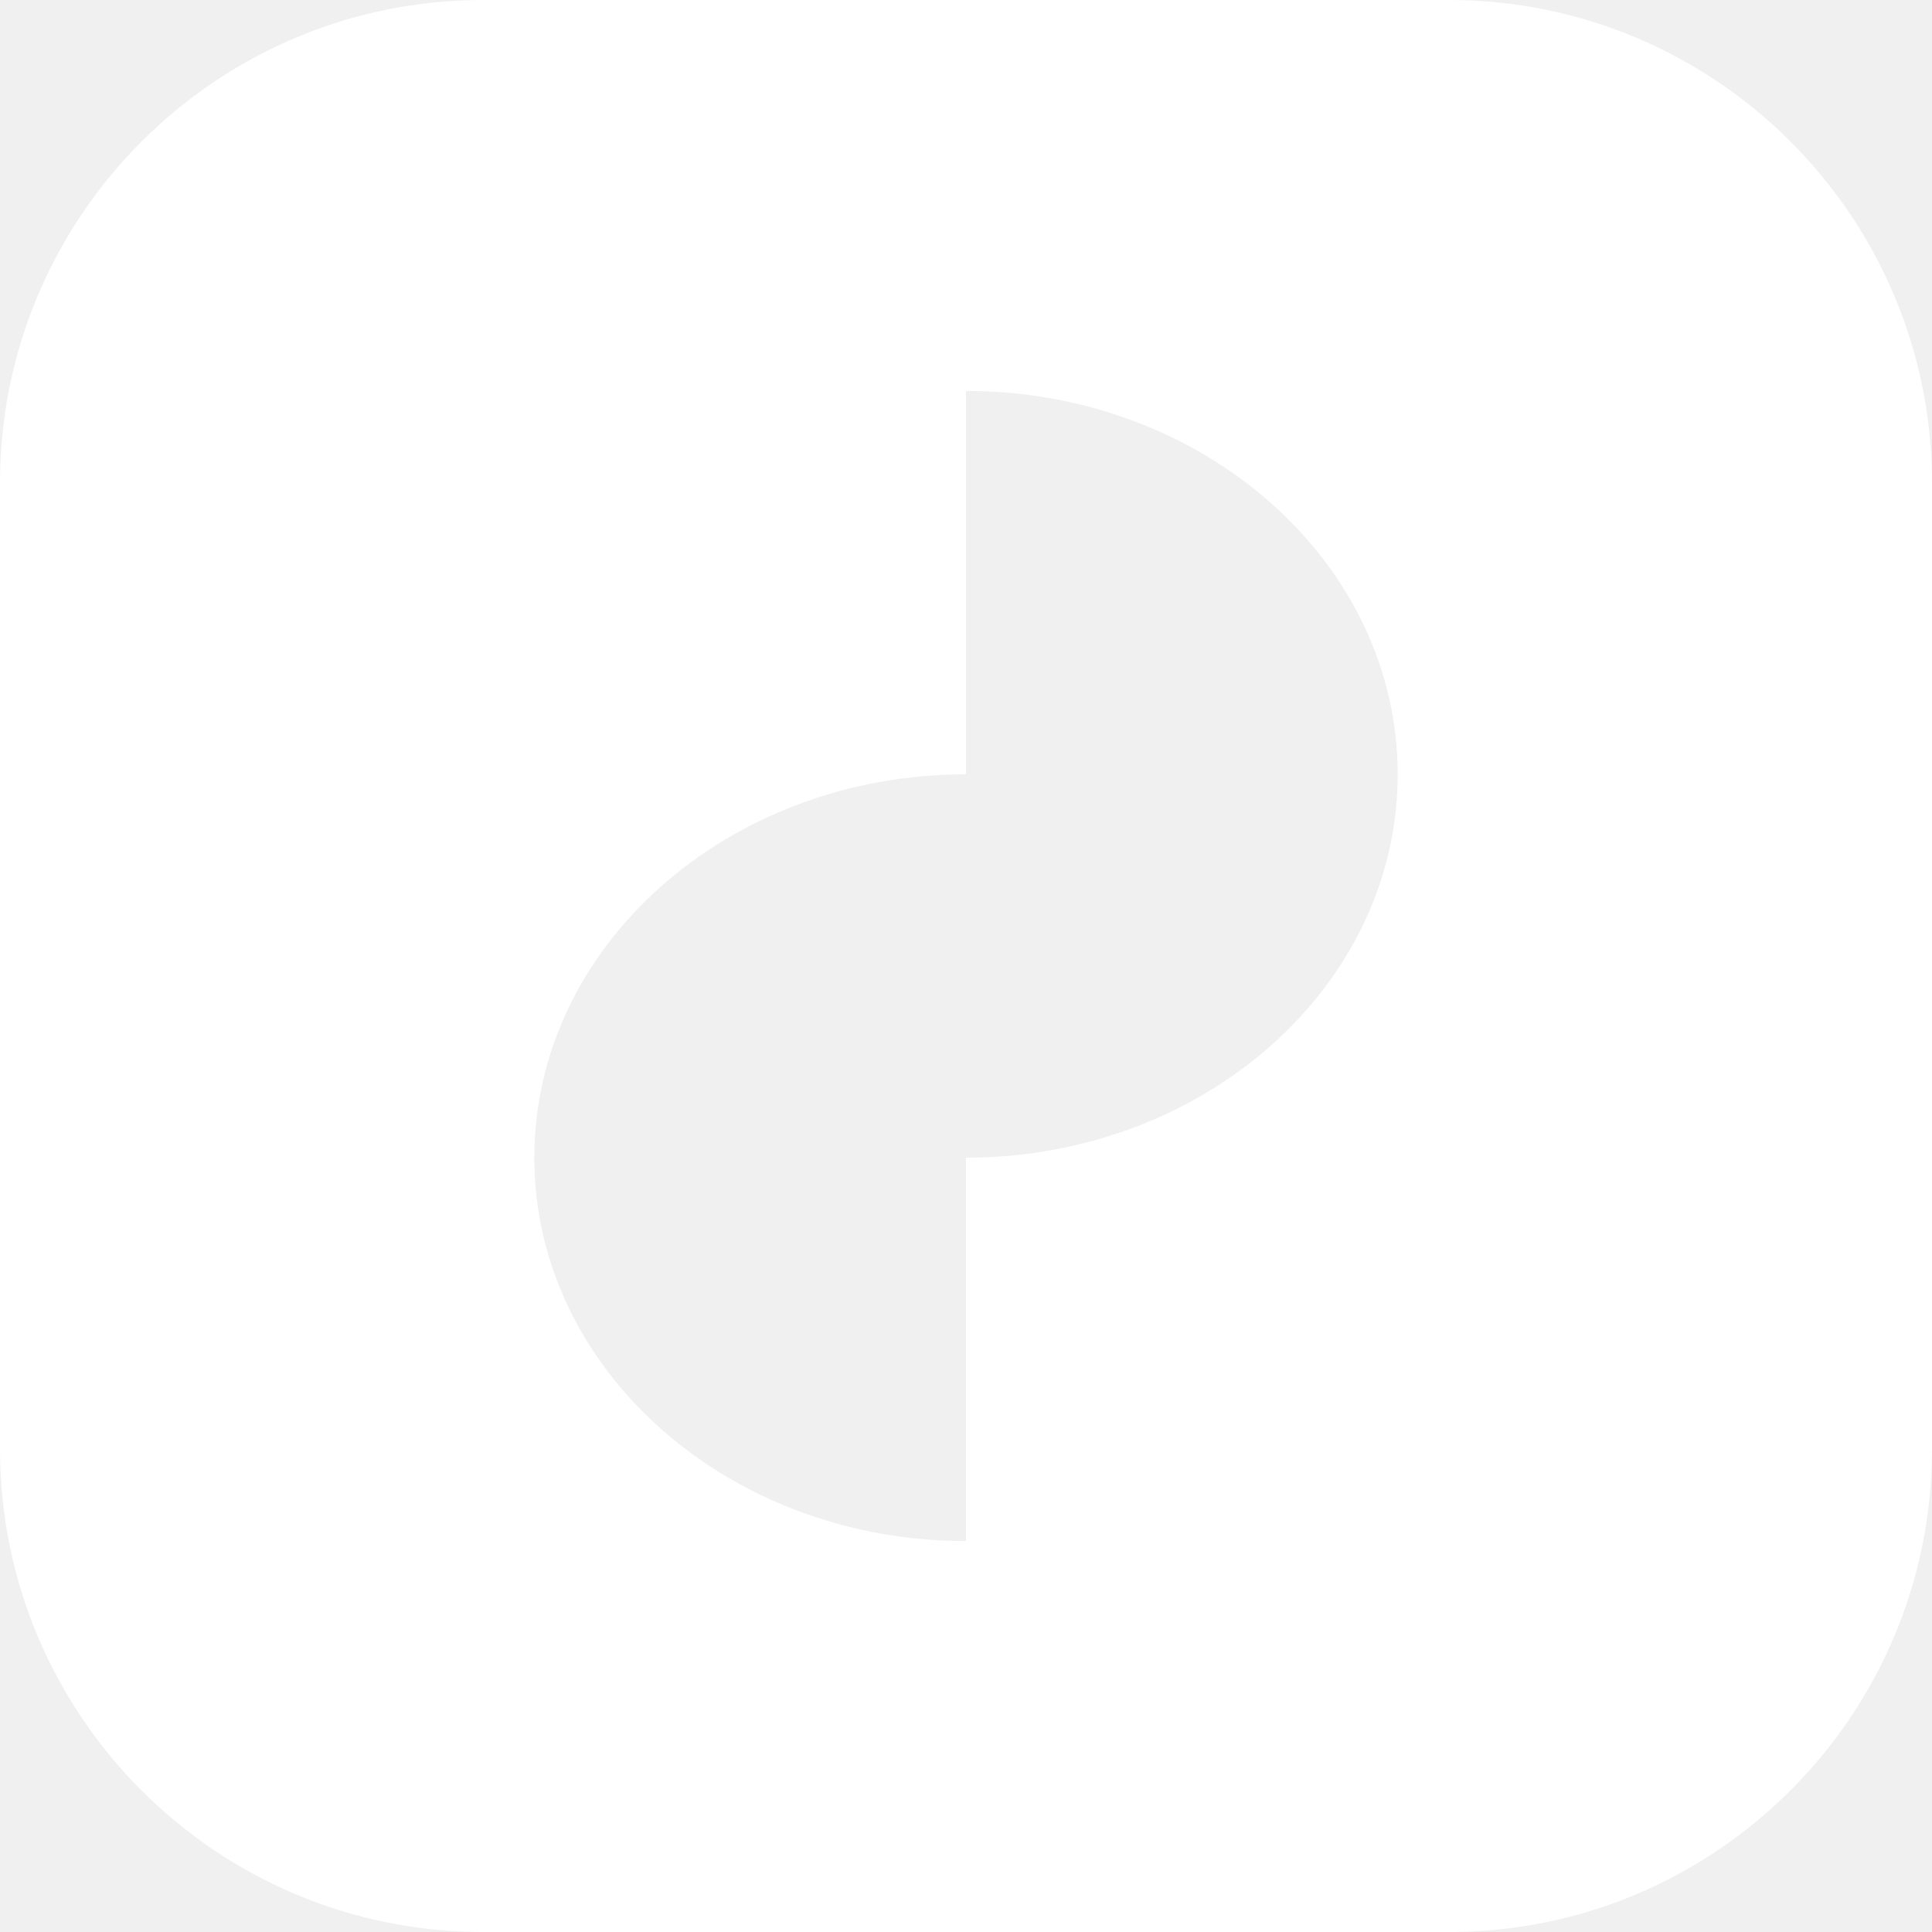
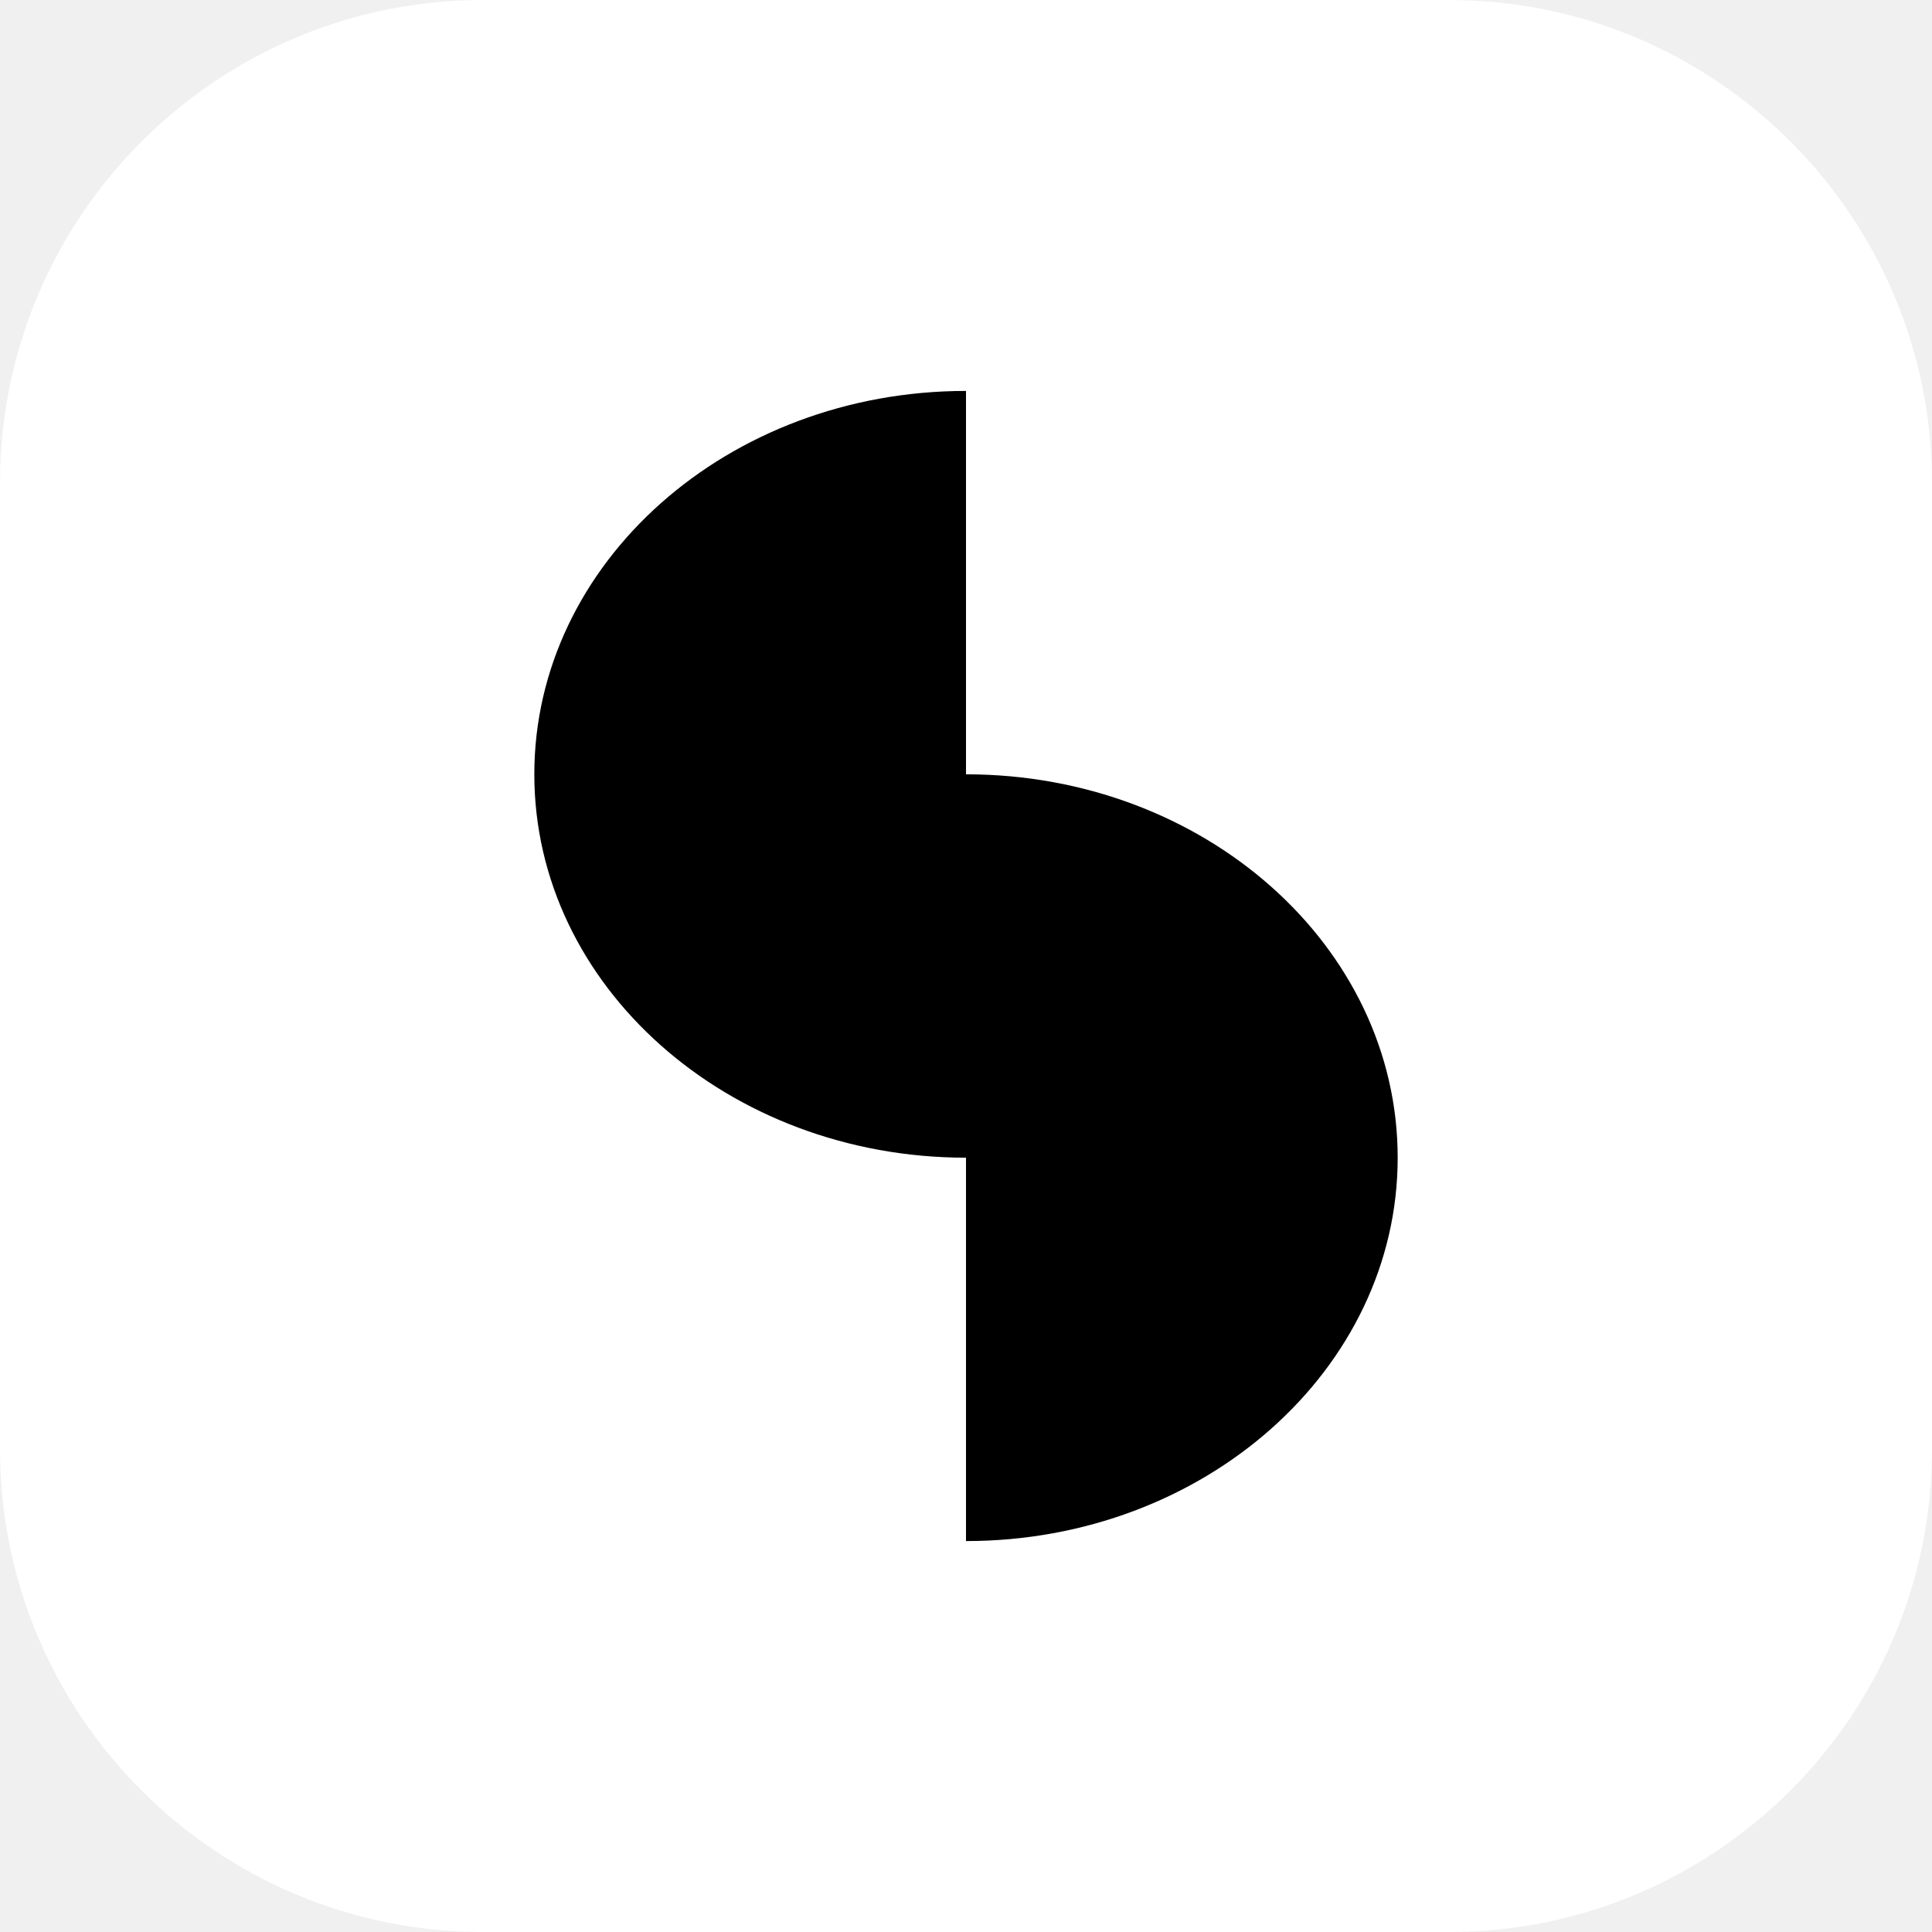
<svg xmlns="http://www.w3.org/2000/svg" width="100%" height="100%" viewBox="0 0 400 400" version="1.1" xml:space="preserve" style="fill-rule:evenodd;clip-rule:evenodd;stroke-linejoin:round;stroke-miterlimit:2;">
-   <path d="M400,100C400,44.808 355.192,0 300,0L100,0C44.808,0 0,44.808 0,100L0,300C0,355.192 44.808,400 100,400L300,400C355.192,400 400,355.192 400,300L400,100ZM200,160.313C150.673,160.313 110.625,195.879 110.625,239.688C110.625,283.496 150.673,319.062 200,319.062L200,160.313ZM200,80.938C249.327,80.938 289.375,116.504 289.375,160.313C289.375,204.121 249.327,239.687 200,239.688L200,80.938Z" style="fill:white;" />
+   <path d="M400,100C400,44.808 355.192,0 300,0L100,0C44.808,0 0,44.808 0,100L0,300C0,355.192 44.808,400 100,400L300,400C355.192,400 400,355.192 400,300L400,100Z" style="fill:white;" />
+   <g transform="matrix(-1,0,0,1,400,0)">
+     <path d="M200,160.313C150.673,160.313 110.625,195.879 110.625,239.688C110.625,283.496 150.673,319.062 200,319.062L200,160.313ZM200,80.938C249.327,80.938 289.375,116.504 289.375,160.313C289.375,204.121 249.327,239.687 200,239.688L200,80.938Z" />
+   </g>
</svg>
